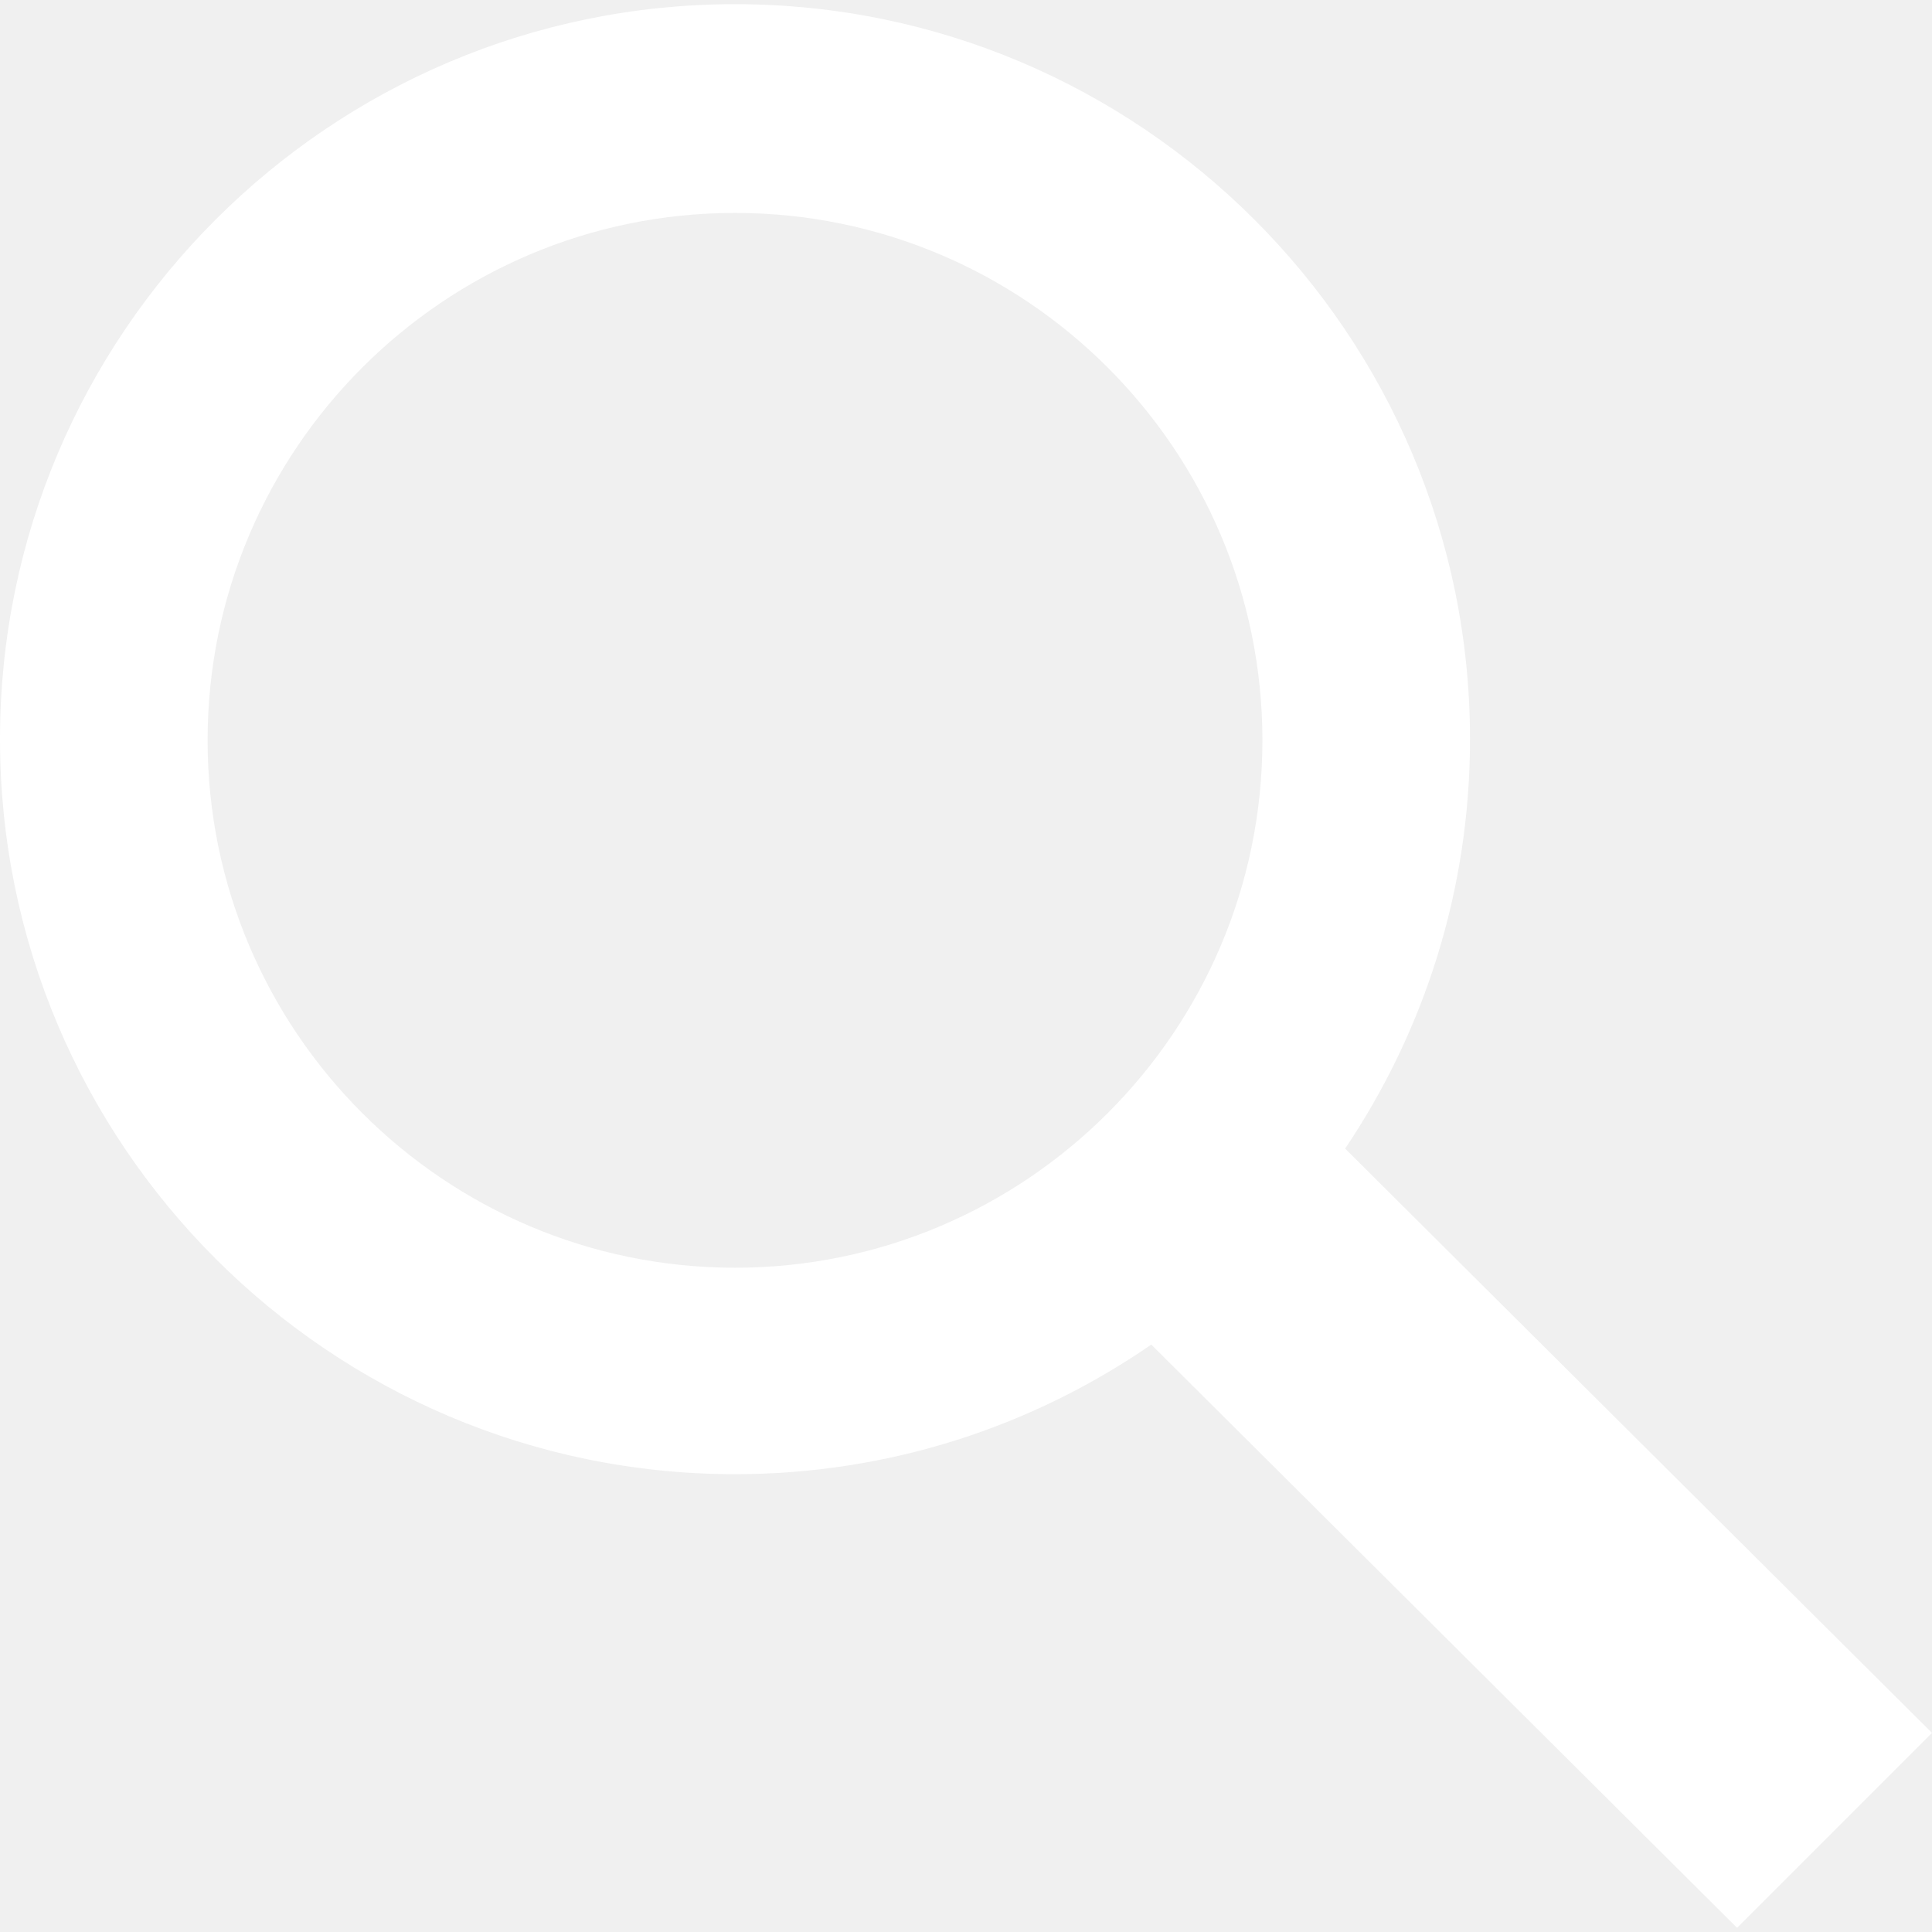
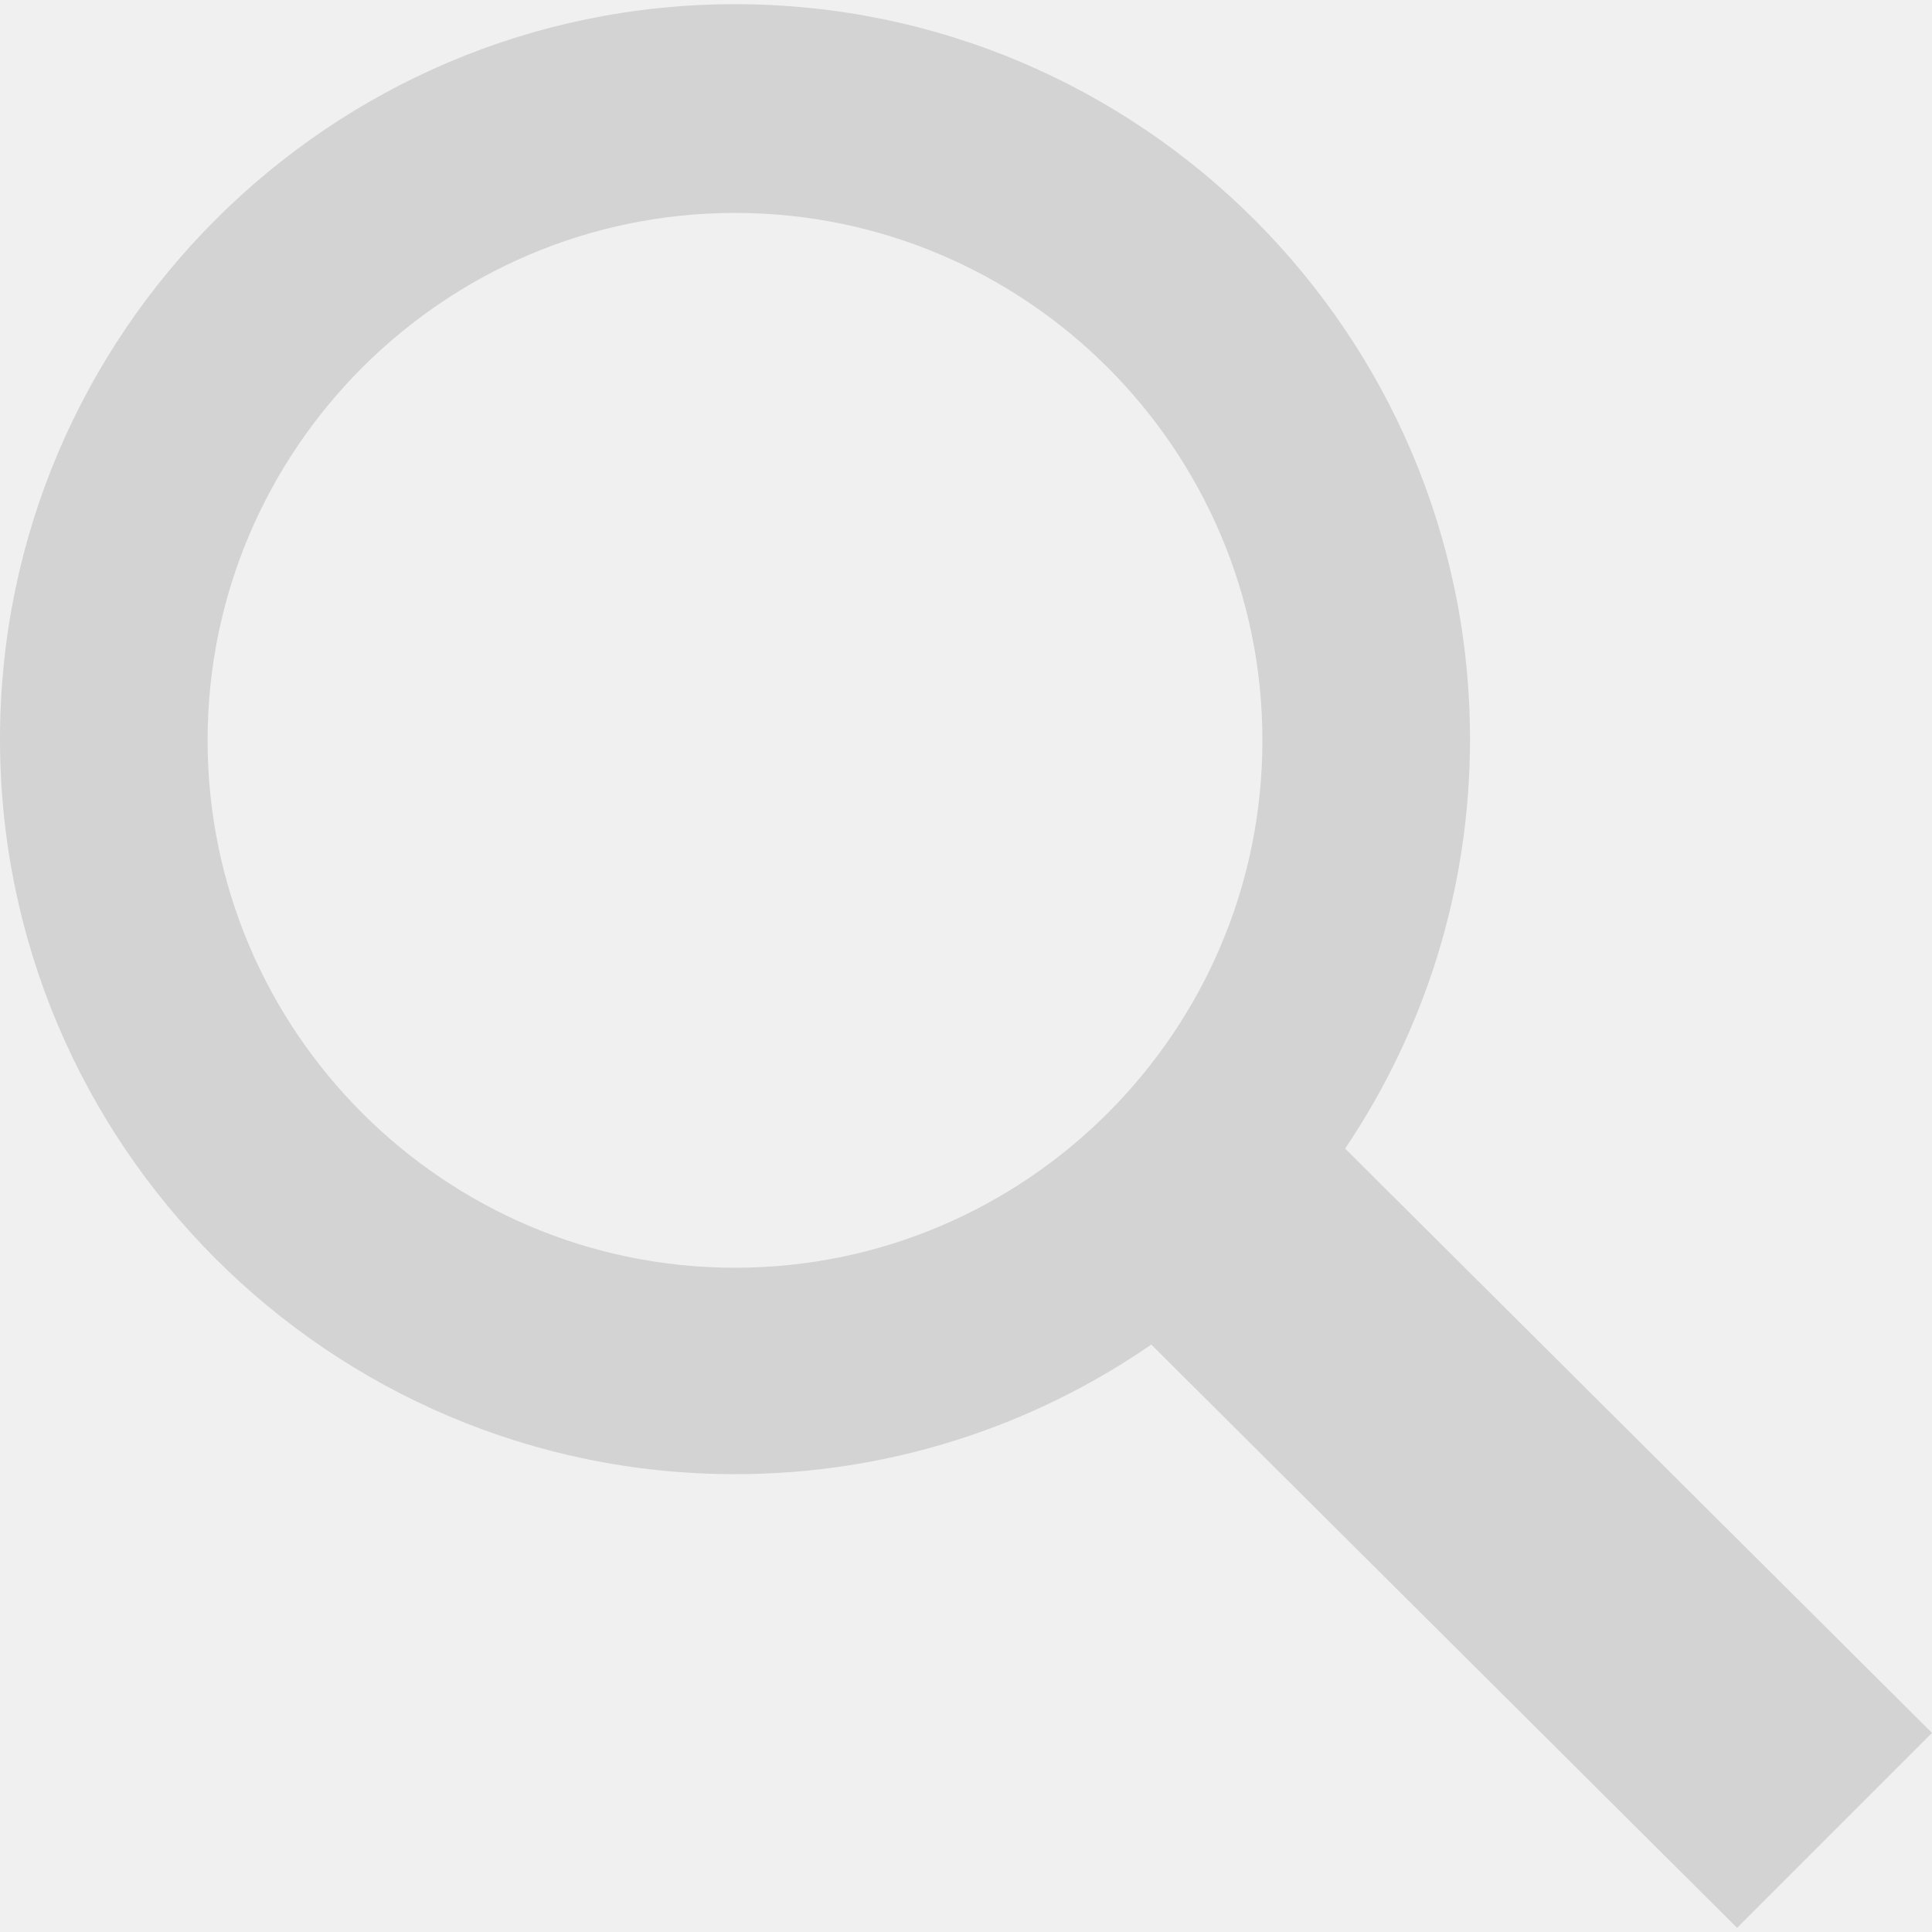
<svg xmlns="http://www.w3.org/2000/svg" version="1.1" id="Capa_1" x="0px" y="0px" viewBox="0 0 512 512" style="enable-background:new 0 0 512 512;" xml:space="preserve">
-   <g fill="white">
+   <g fill="lightgrey">
    <g>
      <path d="M356.475,304.386c20.888-31.028,33.092-68.363,33.092-108.497c0-107.404-87.38-194.784-194.784-194.784    S0,88.485,0,195.888s87.38,194.784,194.784,194.784c40.926,0,78.935-12.698,110.319-34.345l155.242,154.568L512,459.24    L356.475,304.386z M194.784,335.963c-77.067,0-139.768-62.7-139.768-139.768c0-77.067,62.7-139.767,139.768-139.767    s139.768,62.7,139.768,139.768S271.851,335.963,194.784,335.963z" />
    </g>
  </g>
</svg>
